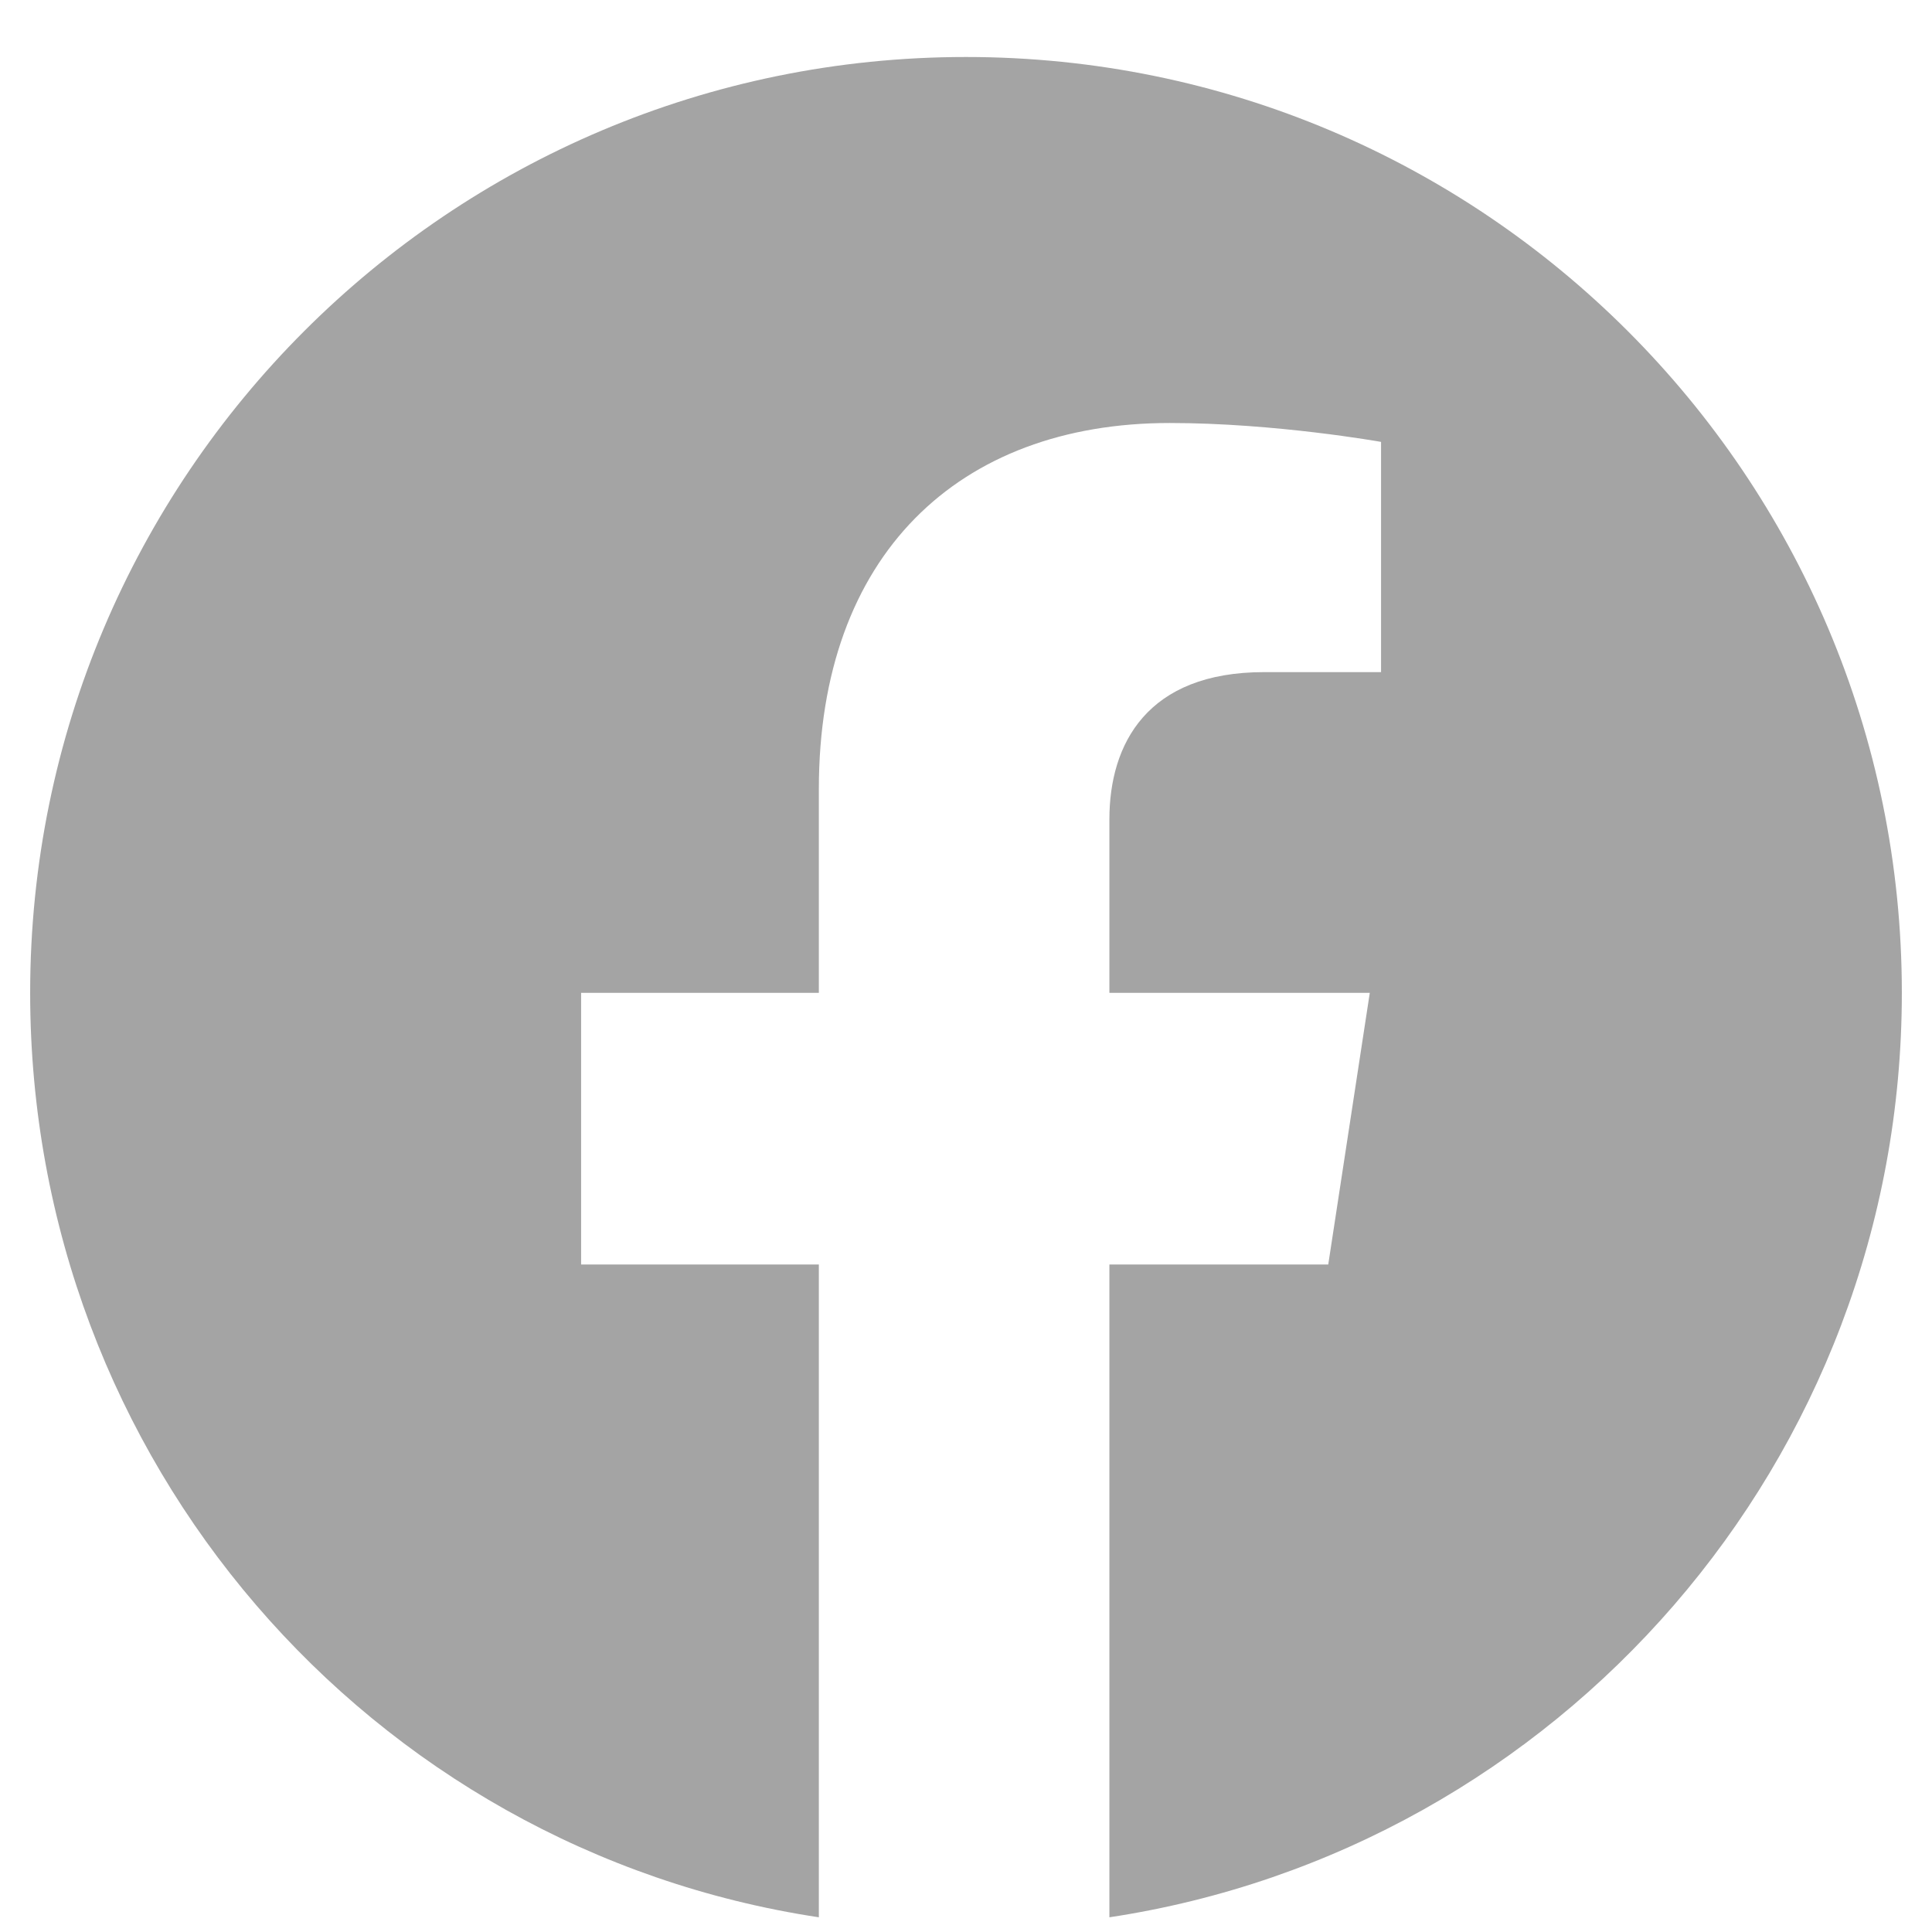
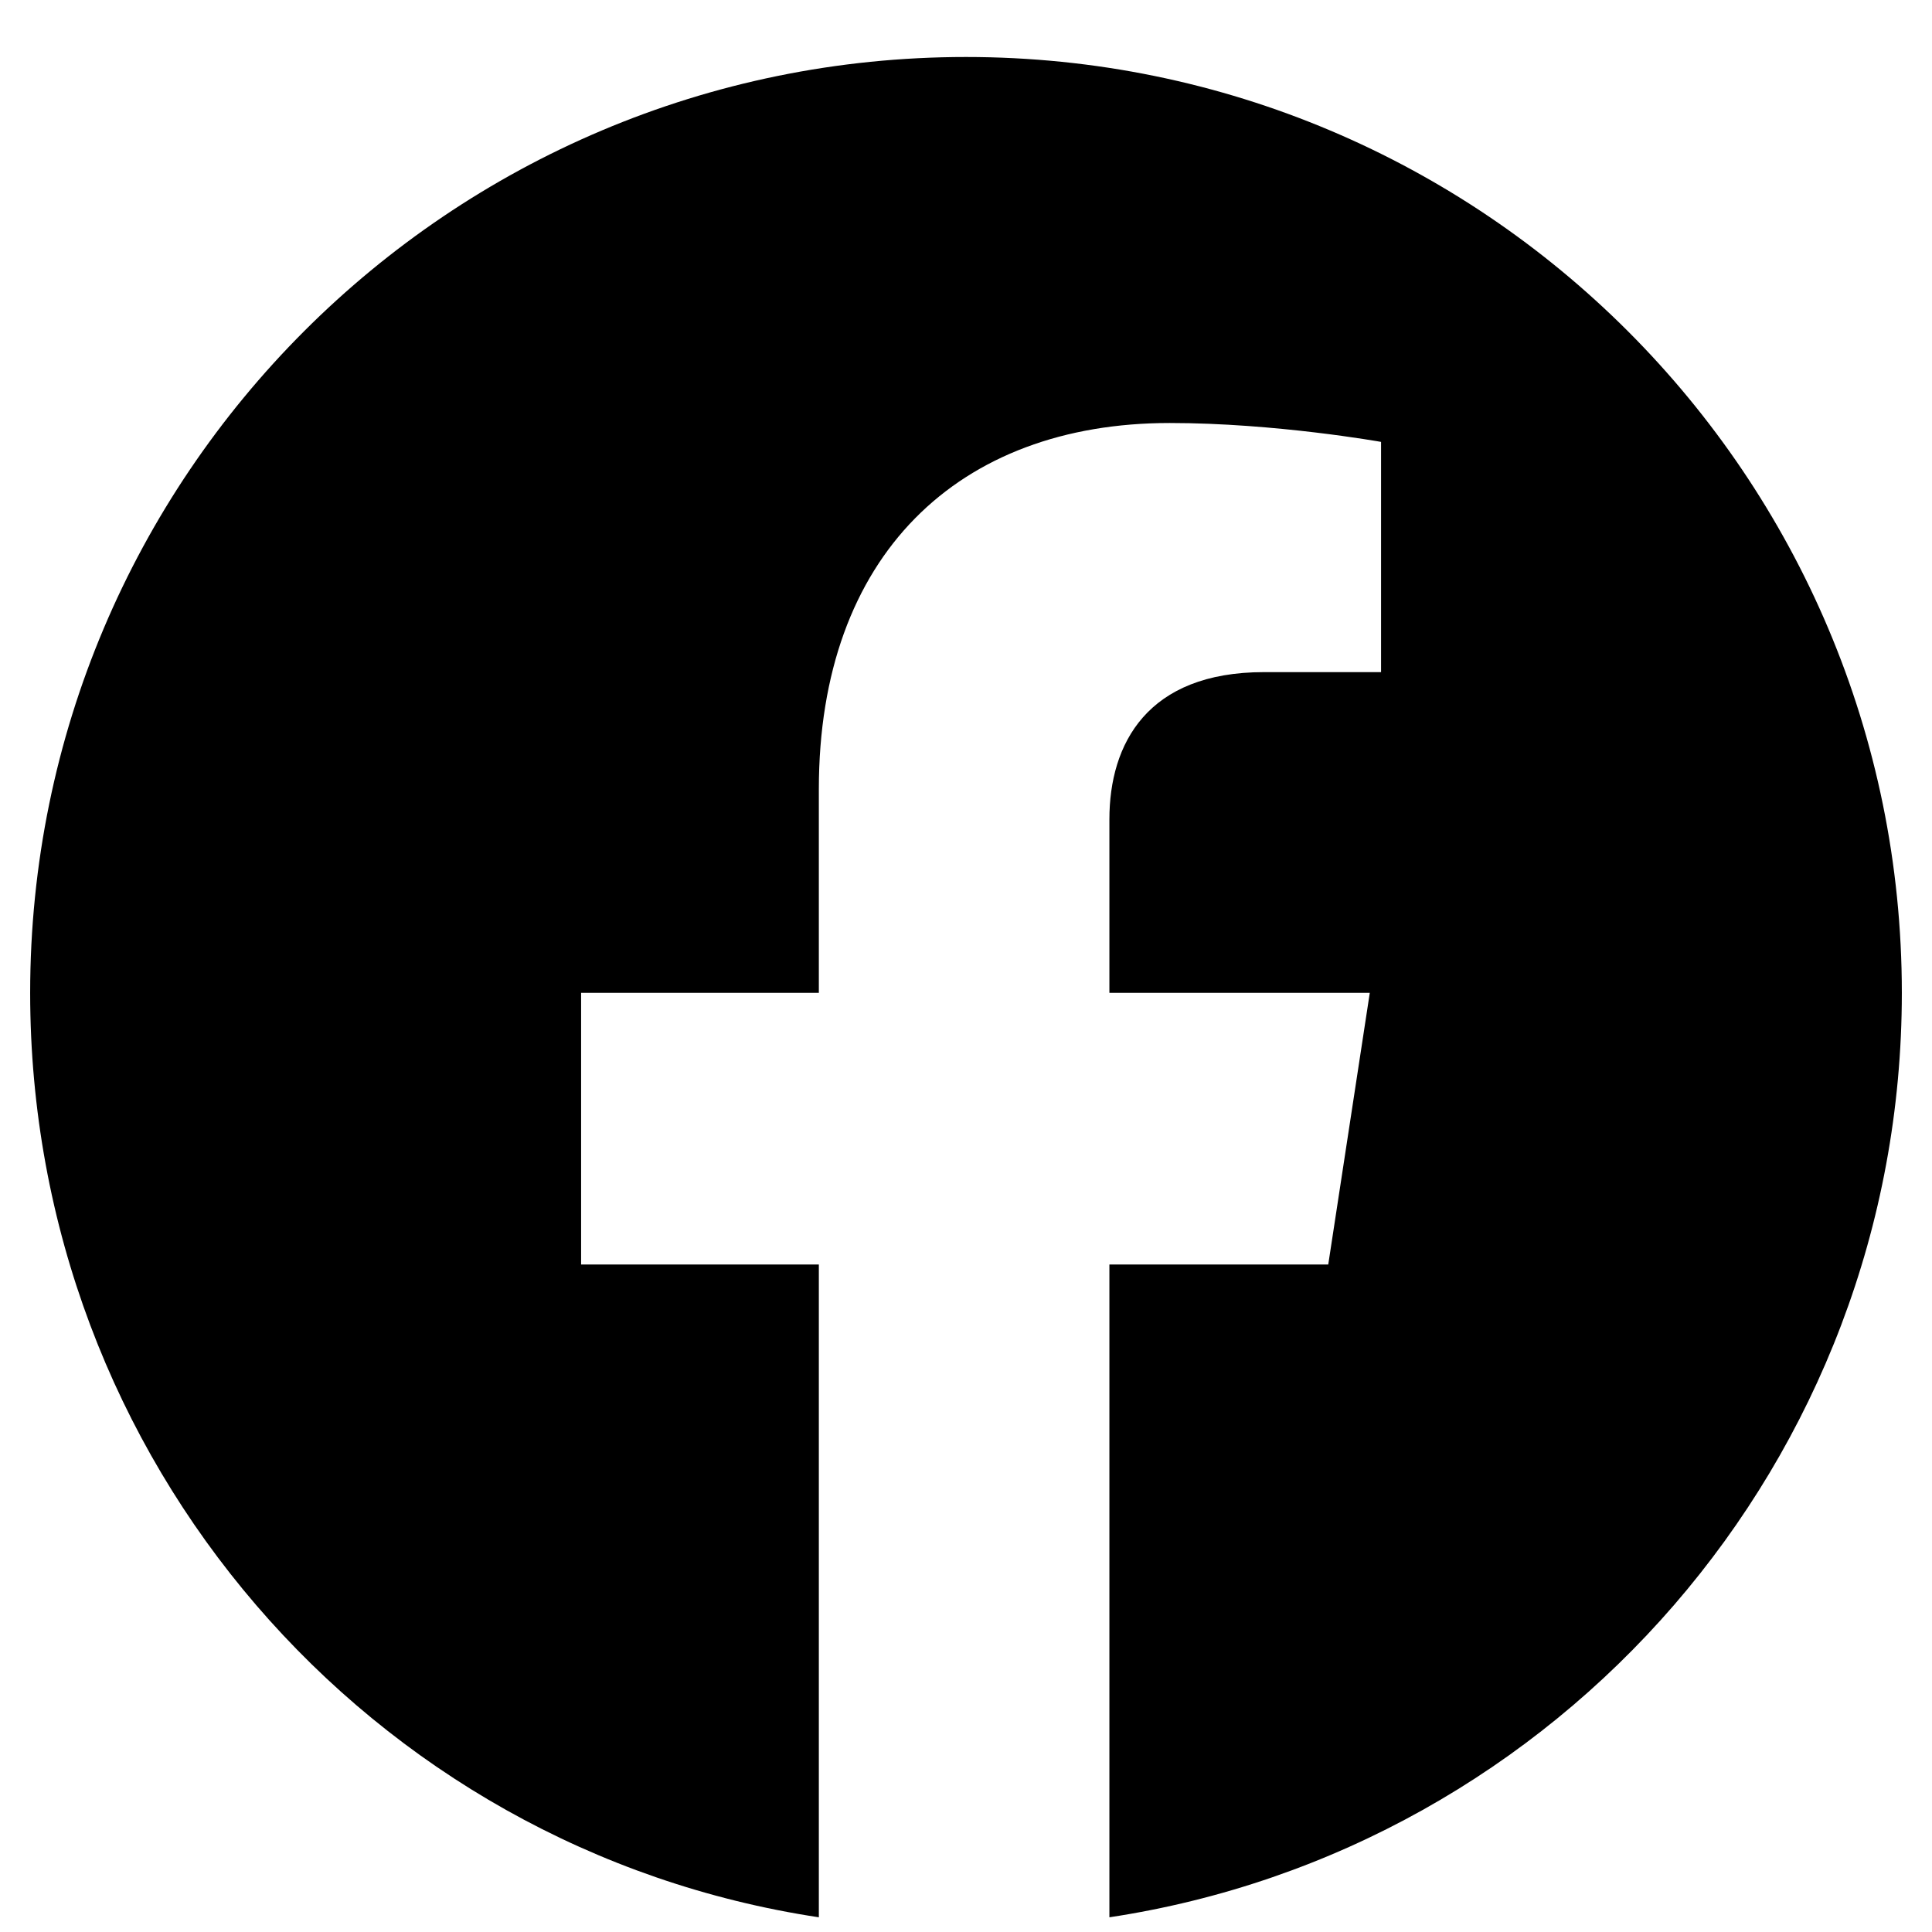
<svg xmlns="http://www.w3.org/2000/svg" width="18" height="18" viewBox="0 0 18 18" fill="none">
-   <path d="M17.719 9.25C17.719 13.609 14.52 17.23 10.336 17.863V11.781H12.375L12.762 9.25H10.336V7.633C10.336 6.93 10.688 6.262 11.777 6.262H12.867V4.117C12.867 4.117 11.883 3.941 10.898 3.941C8.93 3.941 7.629 5.172 7.629 7.352V9.25H5.414V11.781H7.629V17.863C3.445 17.23 0.281 13.609 0.281 9.25C0.281 4.434 4.184 0.531 9 0.531C13.816 0.531 17.719 4.434 17.719 9.25Z" fill="#A4A4A4" />
+   <path d="M17.719 9.25C17.719 13.609 14.52 17.23 10.336 17.863V11.781H12.375L12.762 9.25H10.336V7.633C10.336 6.93 10.688 6.262 11.777 6.262H12.867V4.117C12.867 4.117 11.883 3.941 10.898 3.941C8.93 3.941 7.629 5.172 7.629 7.352V9.25H5.414V11.781H7.629V17.863C3.445 17.23 0.281 13.609 0.281 9.25C0.281 4.434 4.184 0.531 9 0.531C13.816 0.531 17.719 4.434 17.719 9.25Z" fill="currentColor" />
</svg>
